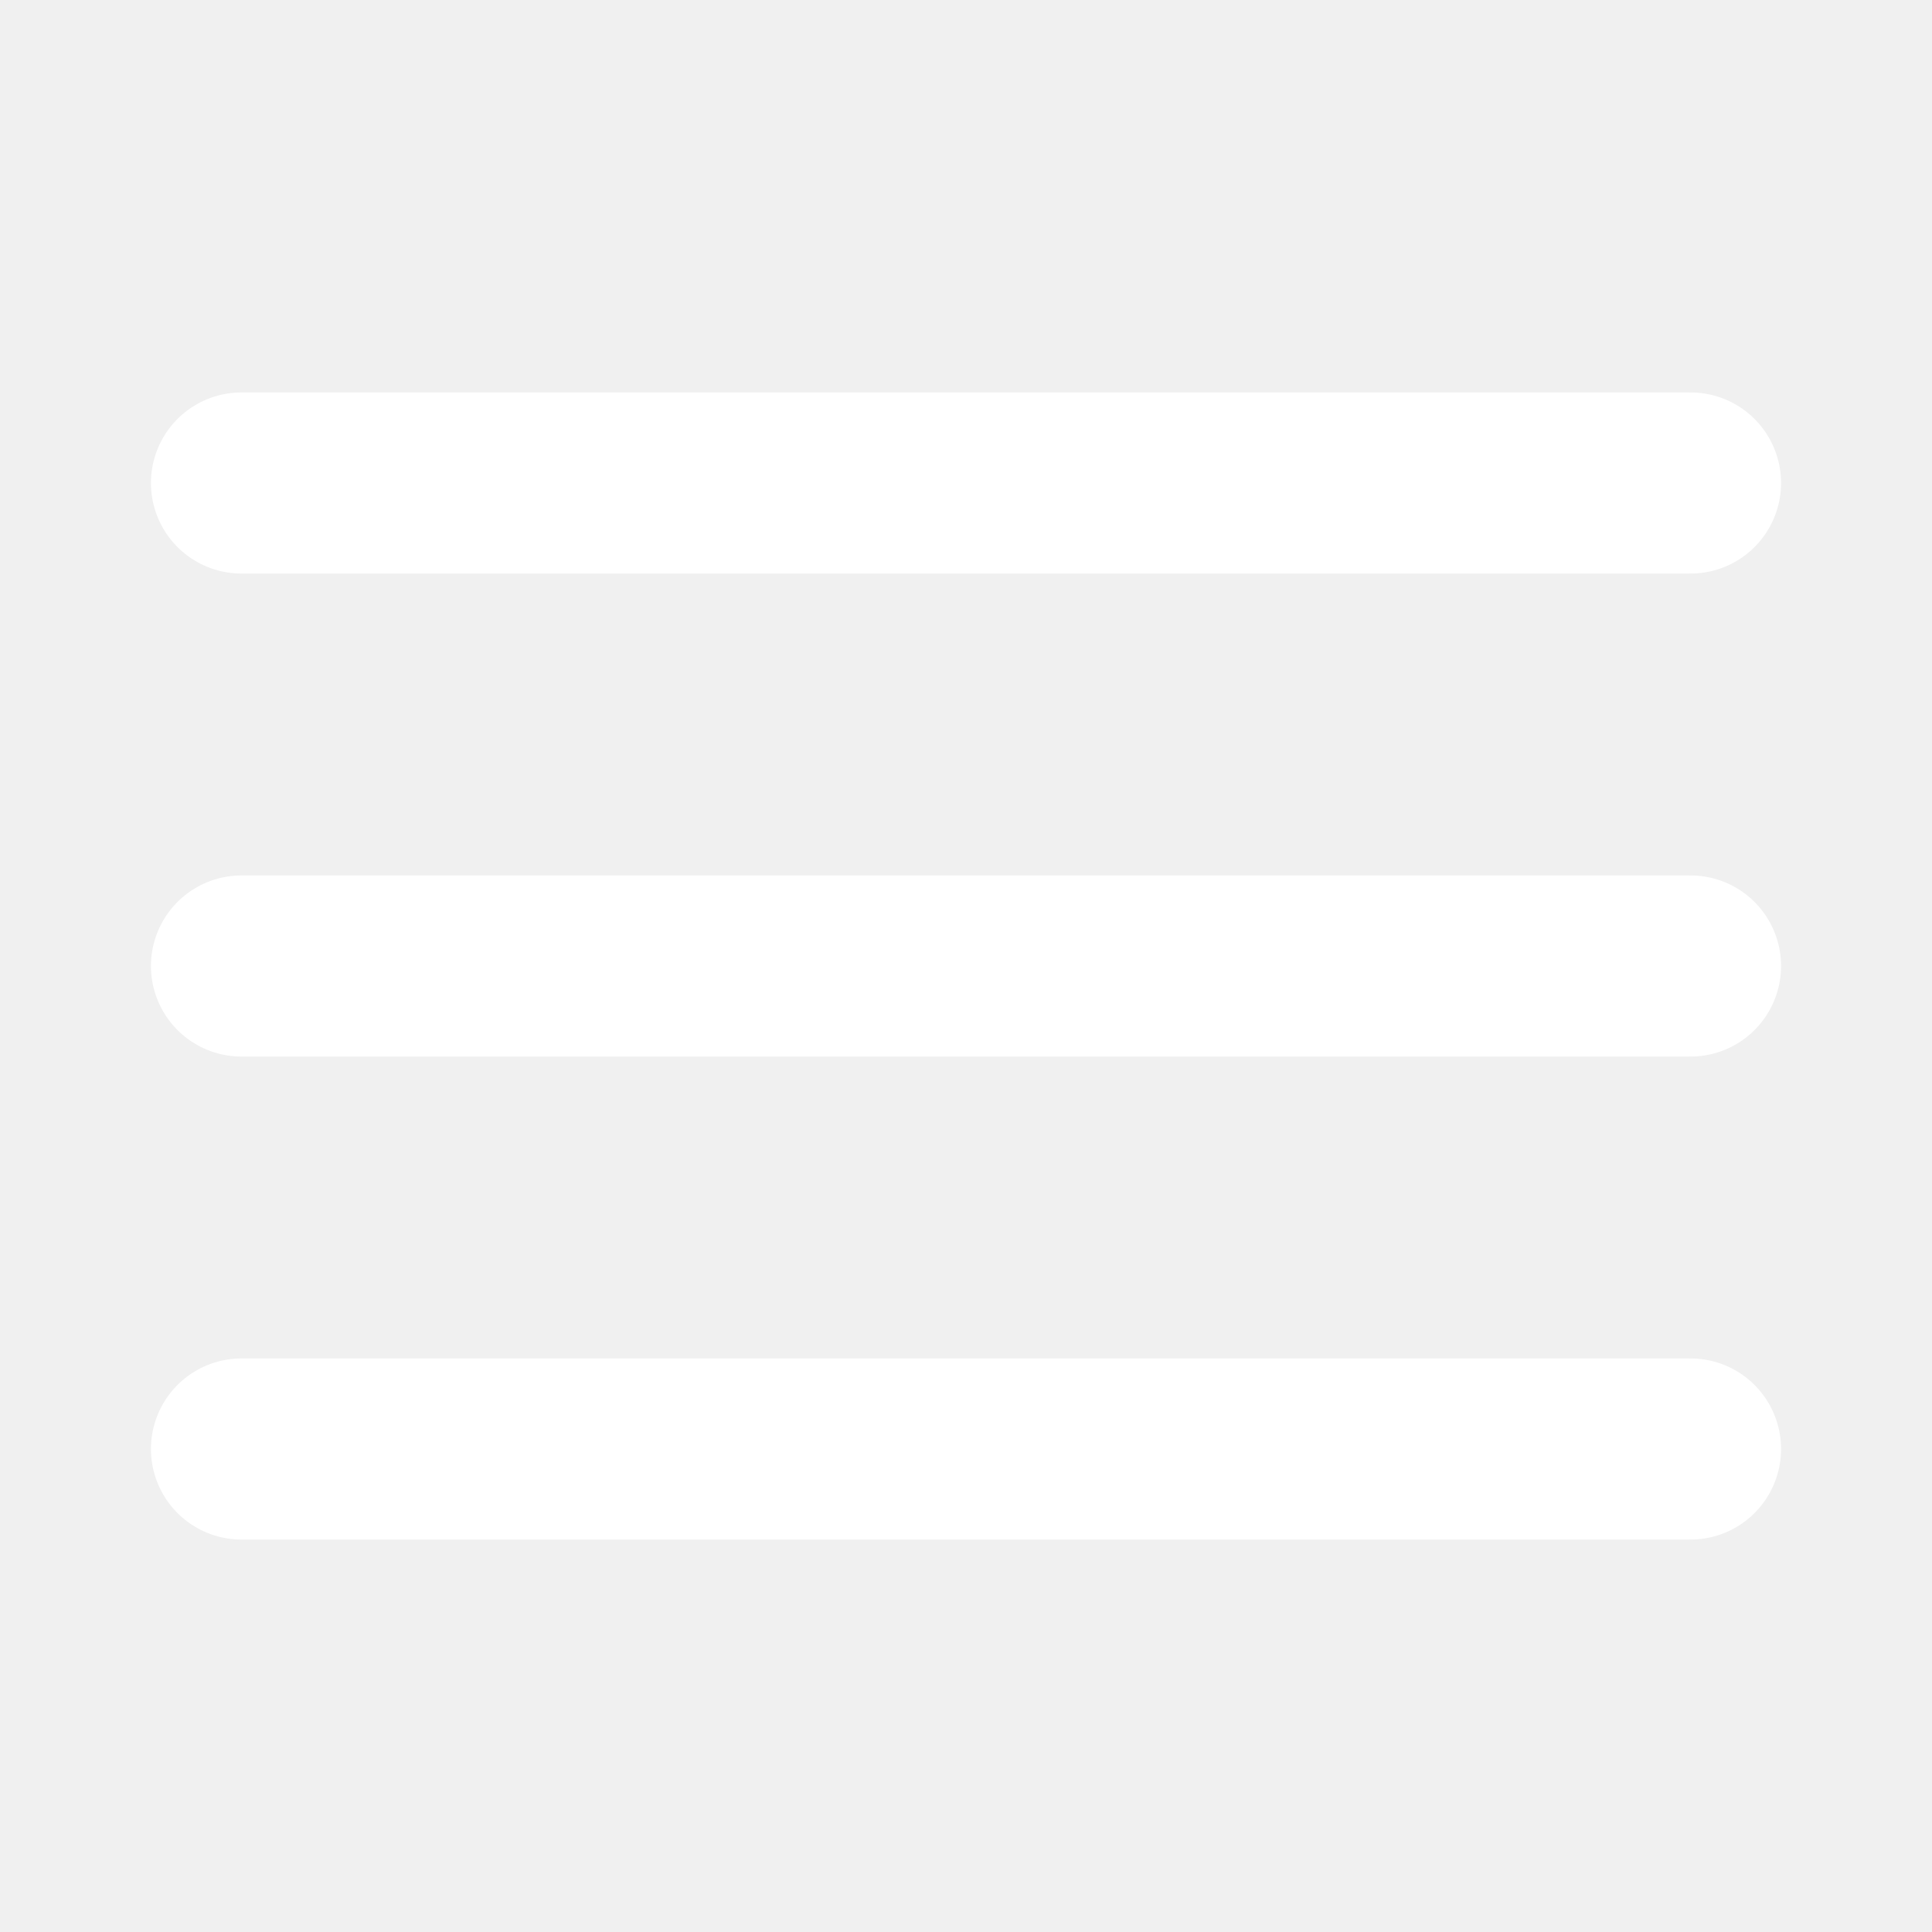
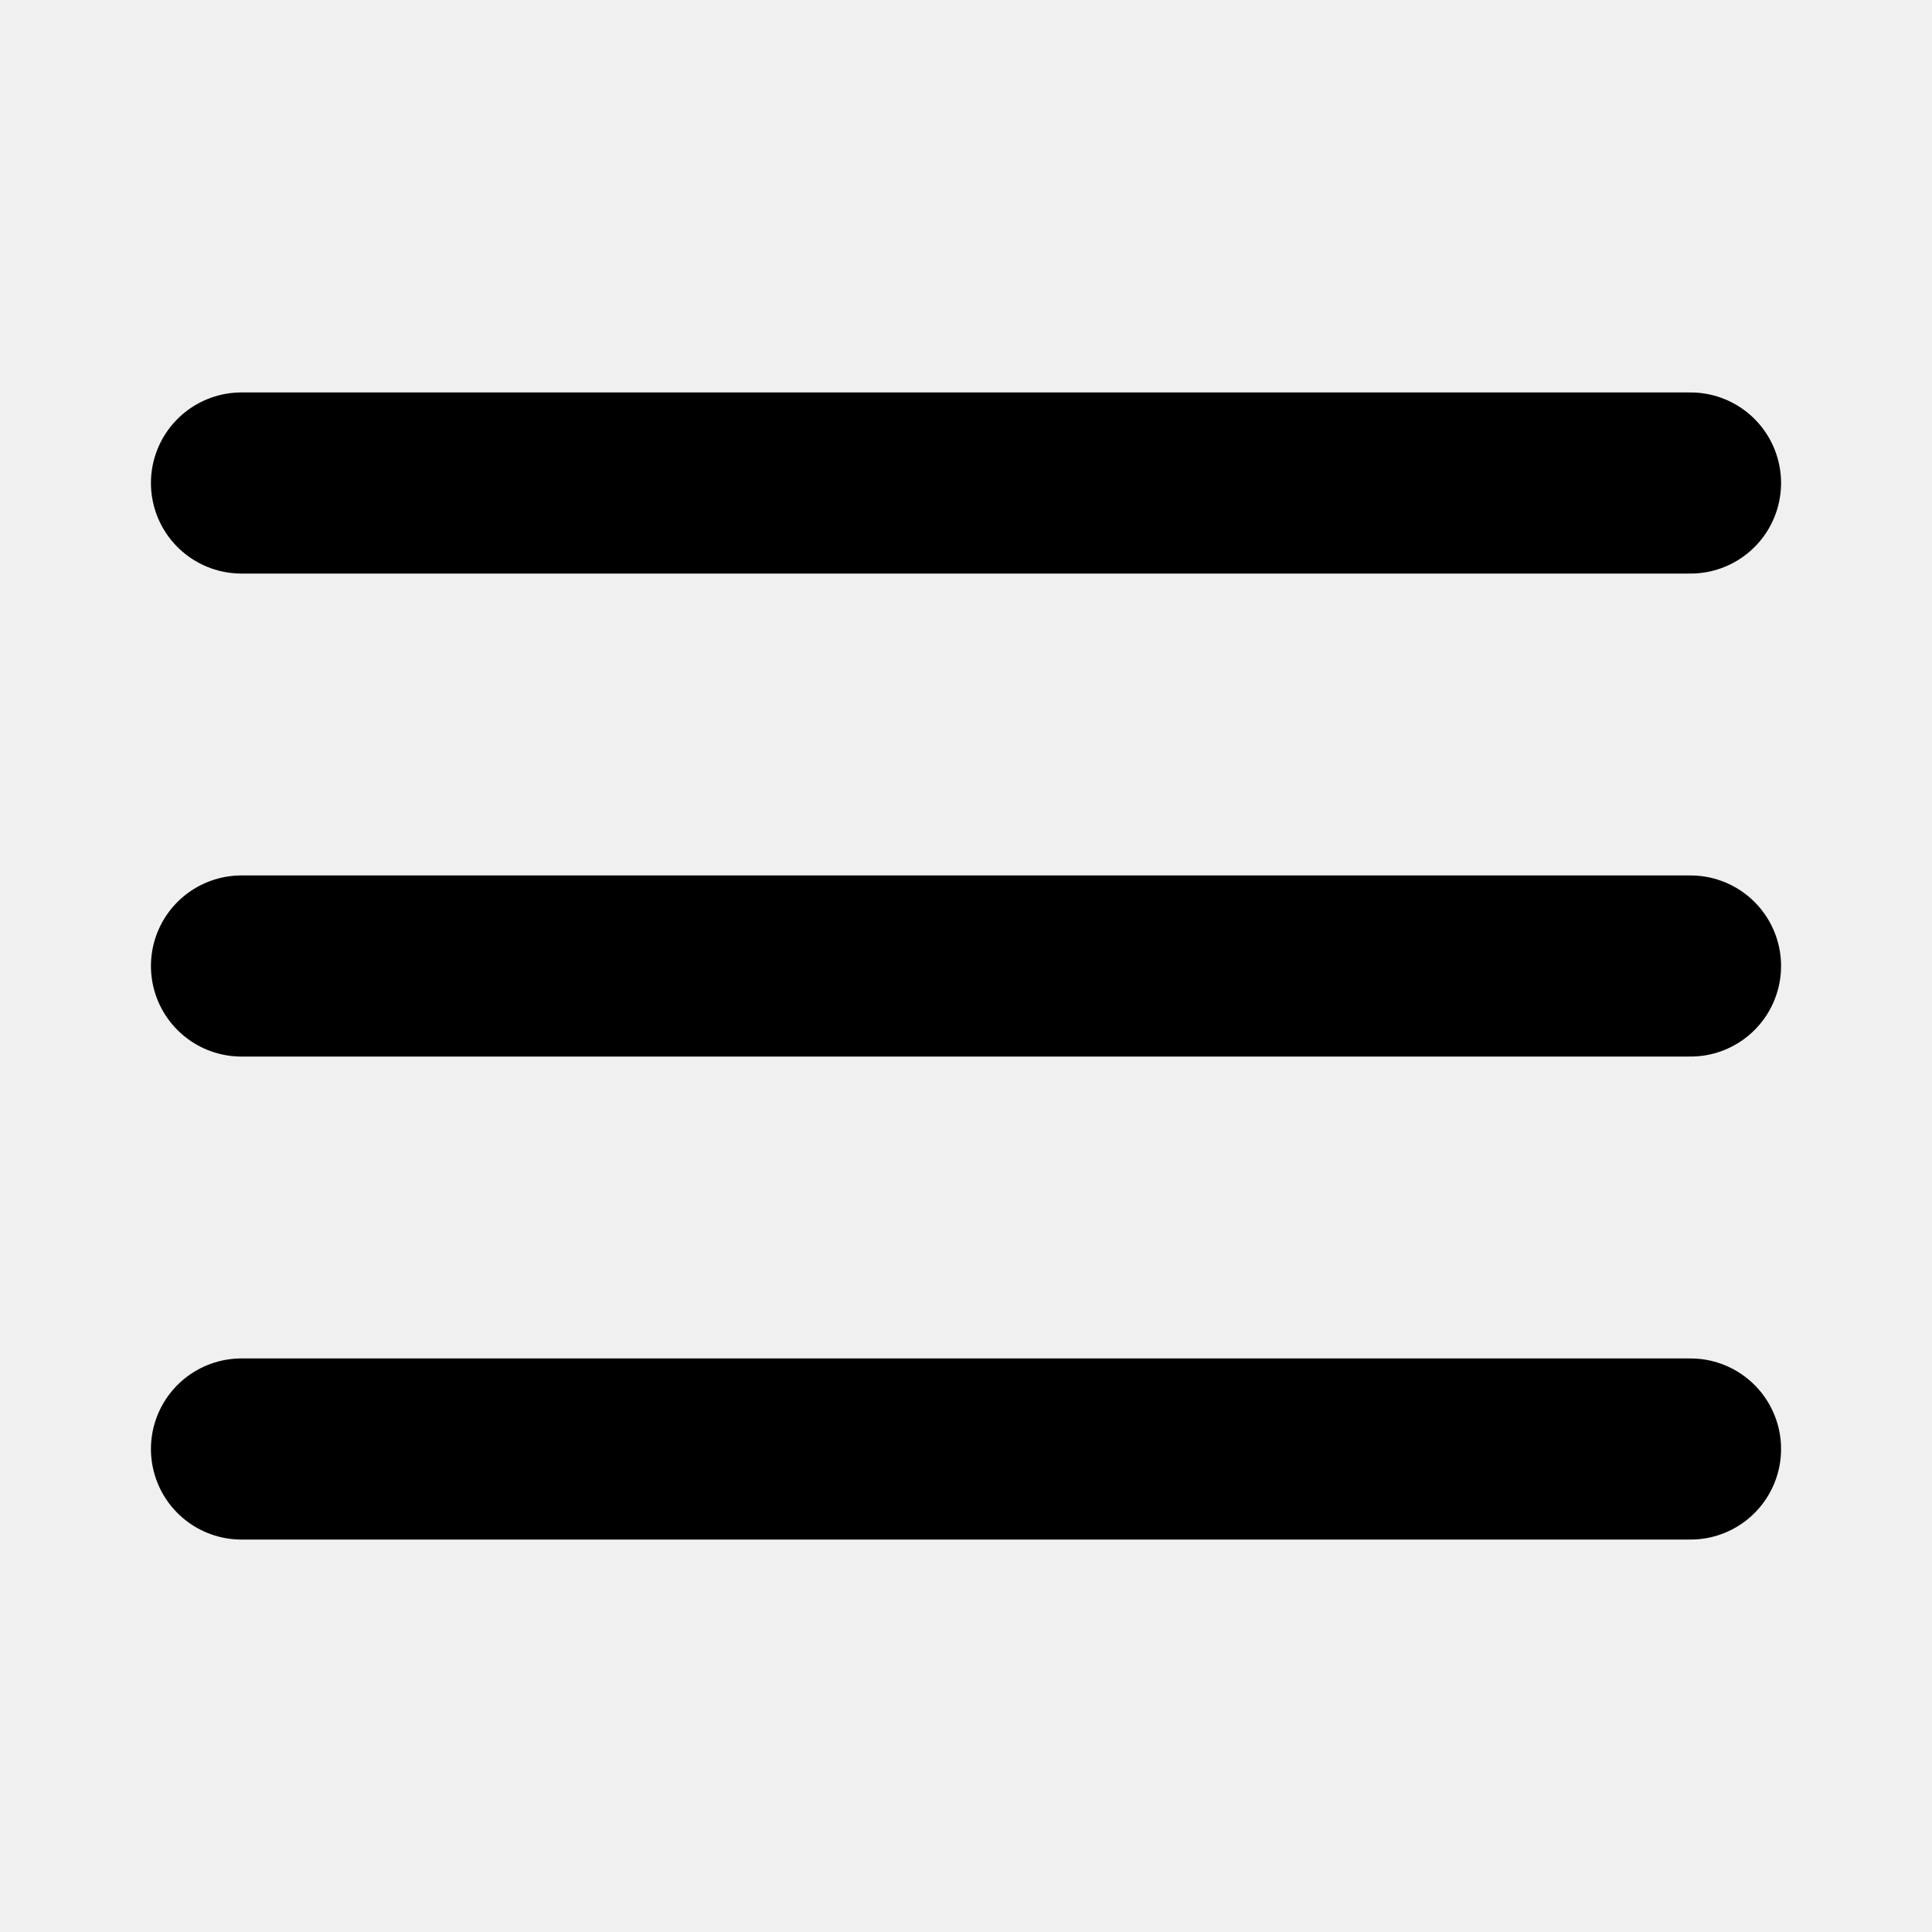
<svg xmlns="http://www.w3.org/2000/svg" width="32" height="32" viewBox="0 0 32 32" fill="none">
-   <path d="M4 16H28" stroke="white" stroke-width="3" stroke-linecap="round" stroke-linejoin="round" />
-   <path d="M4 8H28" stroke="white" stroke-width="3" stroke-linecap="round" stroke-linejoin="round" />
-   <path d="M4 24H28" stroke="white" stroke-width="3" stroke-linecap="round" stroke-linejoin="round" />
+   <path d="M4 16H28" stroke="currentColor" stroke-width="3" stroke-linecap="round" stroke-linejoin="round" />
+   <path d="M4 8H28" stroke="currentColor" stroke-width="3" stroke-linecap="round" stroke-linejoin="round" />
+   <path d="M4 24H28" stroke="currentColor" stroke-width="3" stroke-linecap="round" stroke-linejoin="round" />
</svg>
